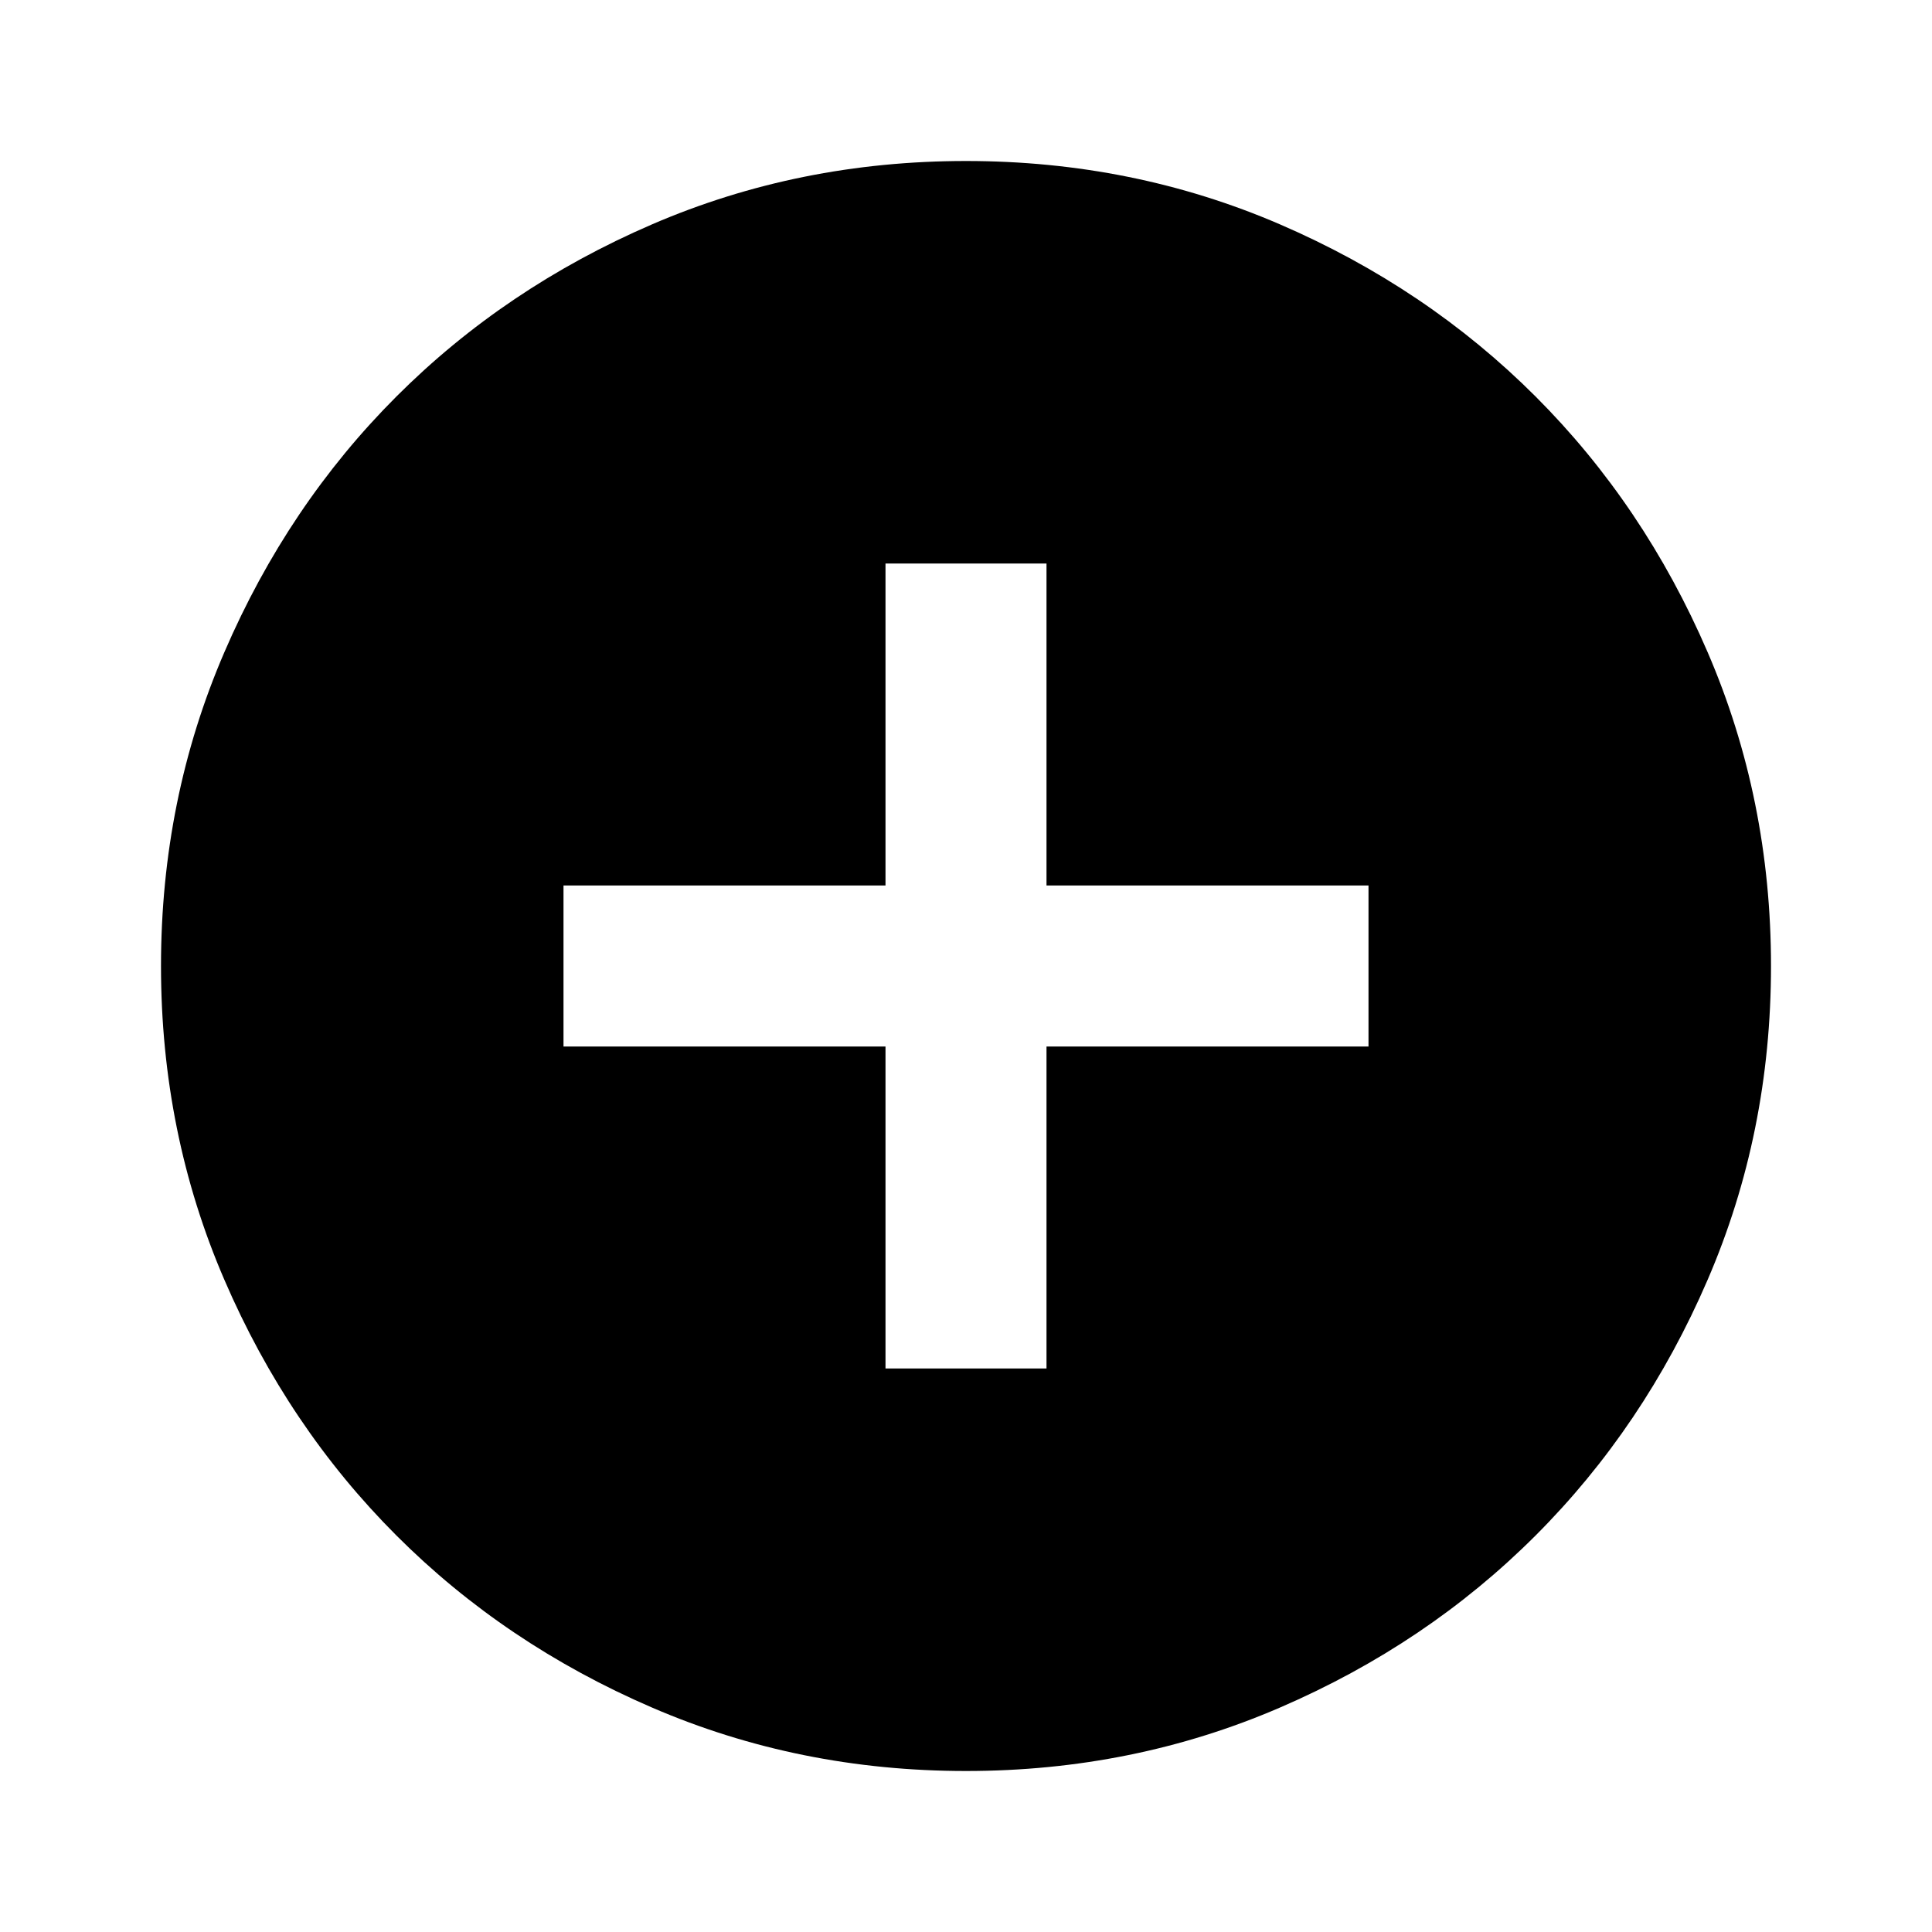
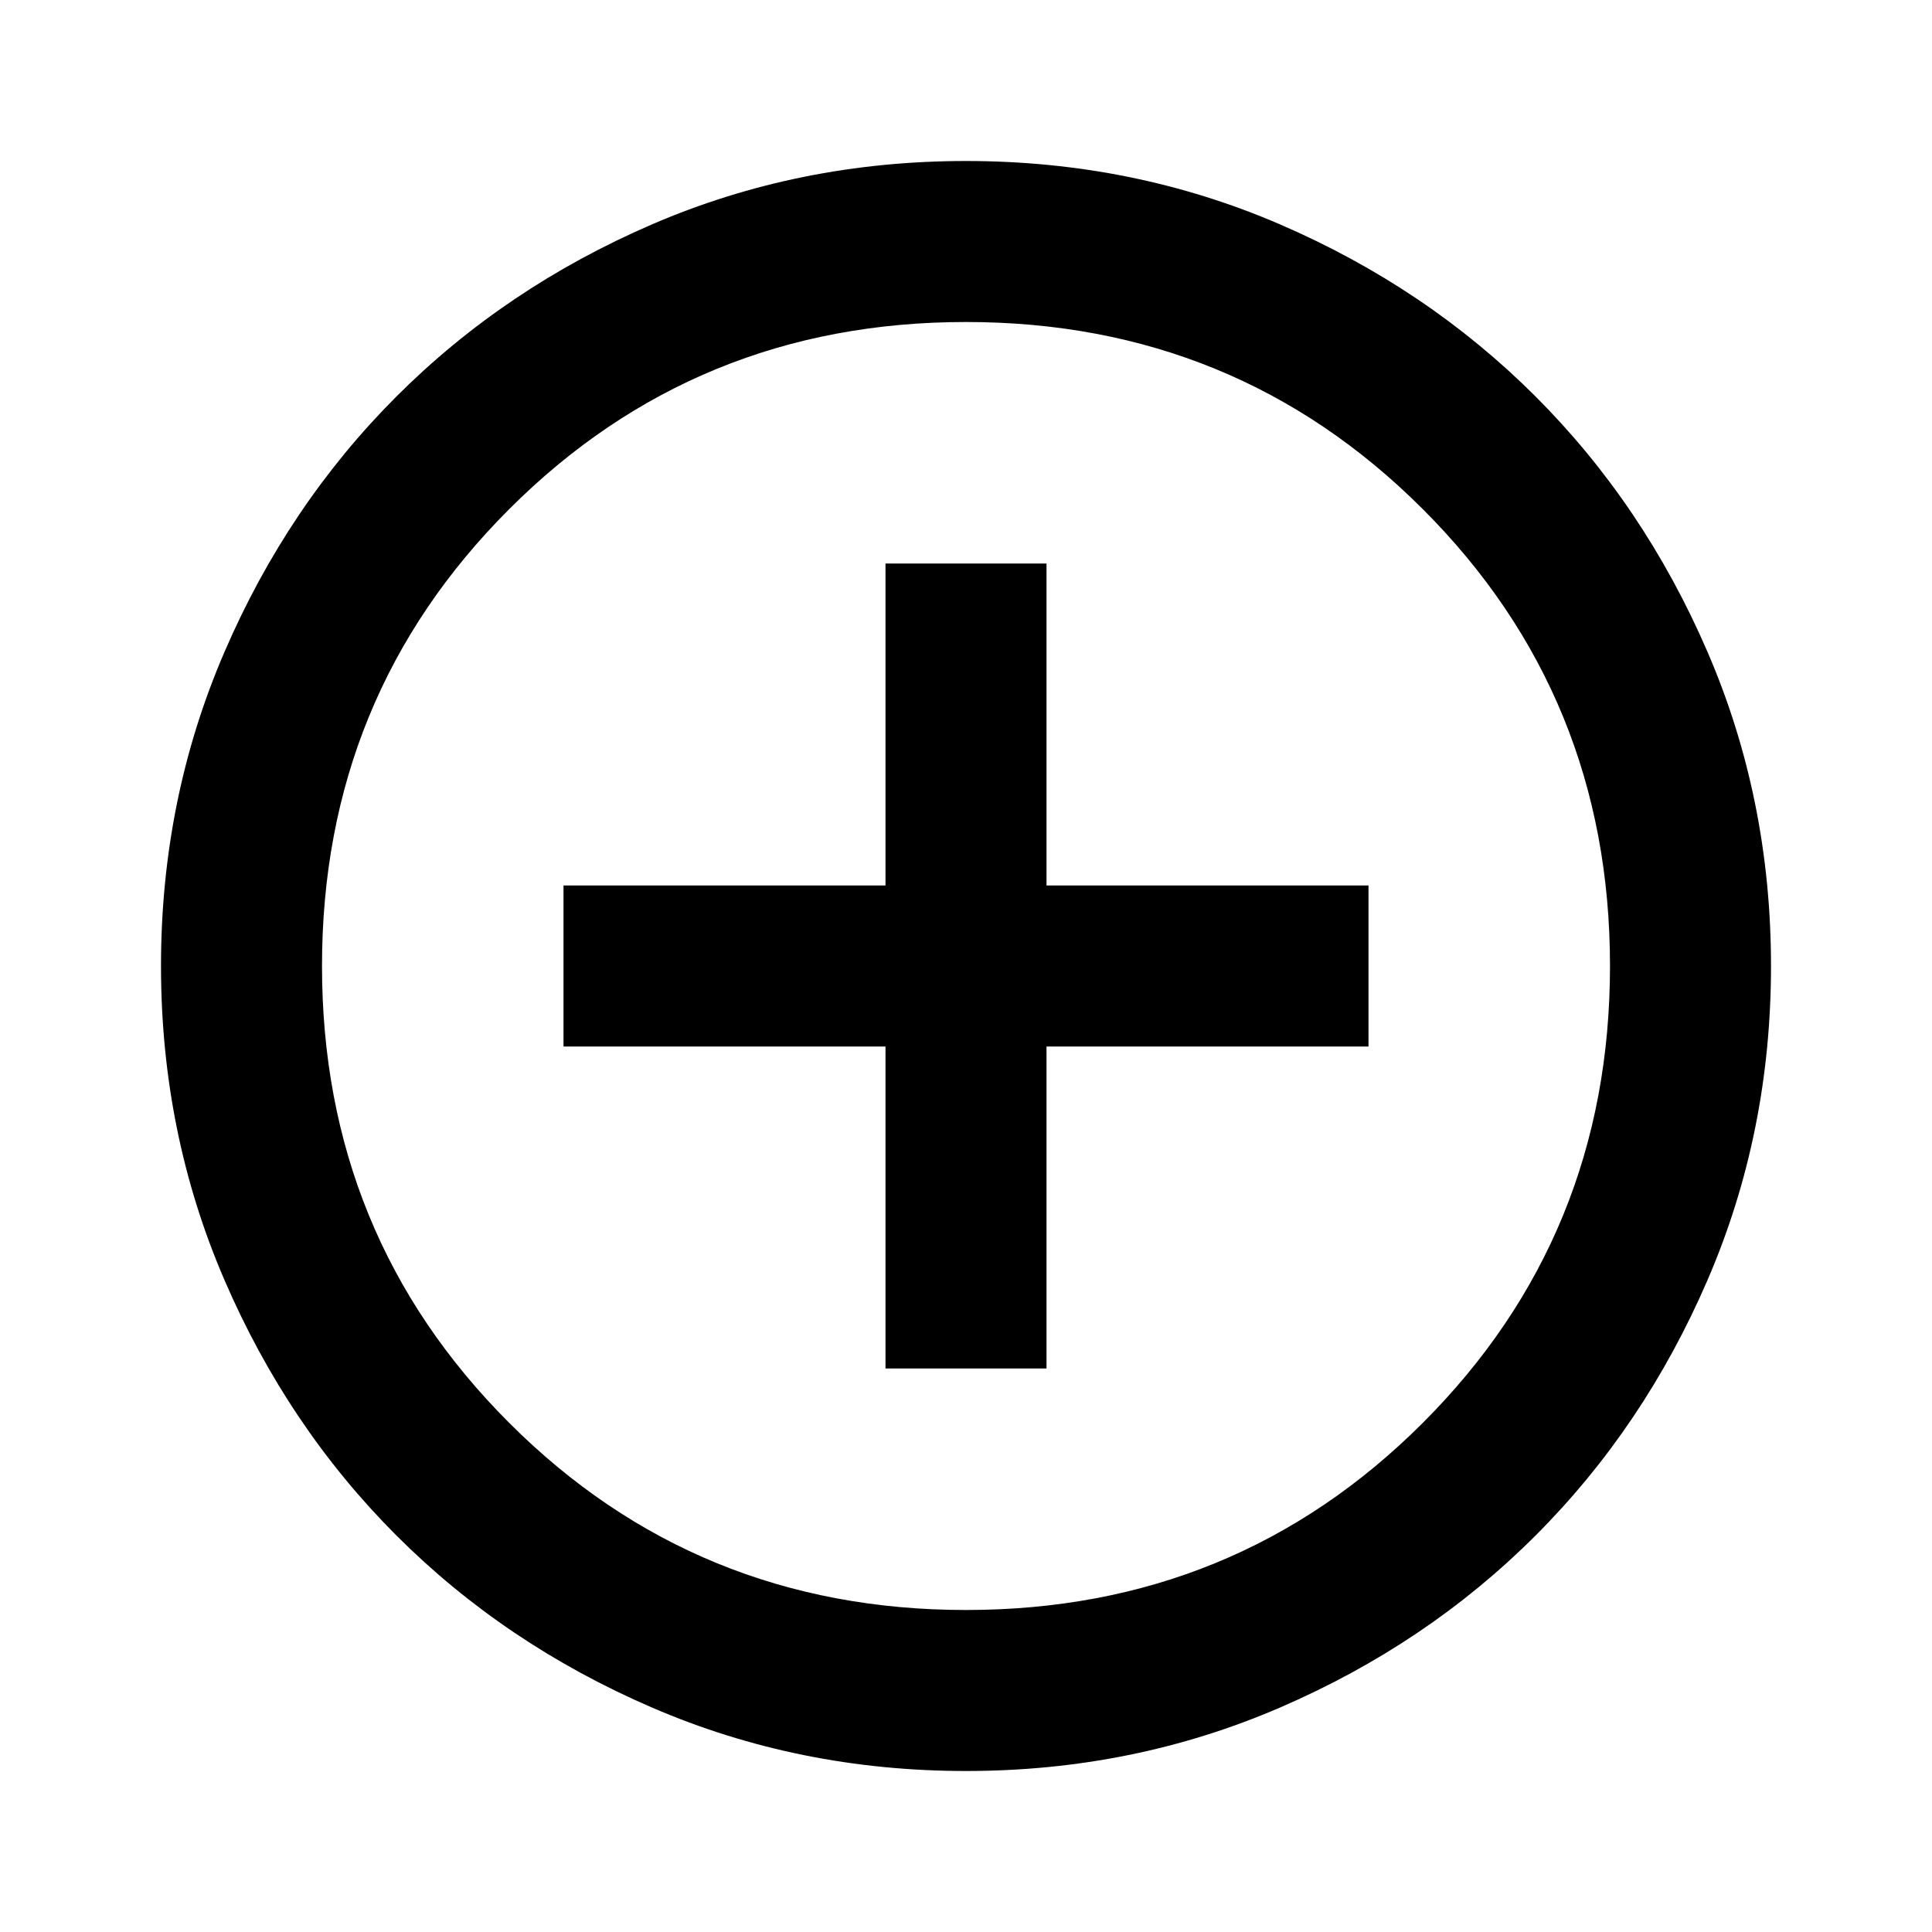
- <svg xmlns="http://www.w3.org/2000/svg" viewPort="0 0 24 24" height="24" width="24">
-   <path d="M11 17h2v-4h4v-2h-4V7h-2v4H7v2h4Zm1 5q-2.075 0-3.9-.788-1.825-.787-3.175-2.137-1.35-1.35-2.137-3.175Q2 14.075 2 12t.788-3.9q.787-1.825 2.137-3.175 1.35-1.35 3.175-2.138Q9.925 2 12 2t3.9.787q1.825.788 3.175 2.138 1.35 1.35 2.137 3.175Q22 9.925 22 12t-.788 3.9q-.787 1.825-2.137 3.175-1.35 1.35-3.175 2.137Q14.075 22 12 22Z" />
+ <svg xmlns="http://www.w3.org/2000/svg" height="24" width="24">
+   <path d="M11 17h2v-4h4v-2h-4V7h-2v4H7v2h4Zm1 5q-2.075 0-3.9-.788-1.825-.787-3.175-2.137-1.35-1.35-2.137-3.175Q2 14.075 2 12t.788-3.9q.787-1.825 2.137-3.175 1.35-1.35 3.175-2.138Q9.925 2 12 2t3.9.787q1.825.788 3.175 2.138 1.35 1.35 2.137 3.175Q22 9.925 22 12t-.788 3.9q-.787 1.825-2.137 3.175-1.35 1.35-3.175 2.137Q14.075 22 12 22Zm0-2q3.35 0 5.675-2.325Q20 15.35 20 12q0-3.35-2.325-5.675Q15.35 4 12 4 8.65 4 6.325 6.325 4 8.65 4 12q0 3.35 2.325 5.675Q8.65 20 12 20Zm0-8Z" />
</svg>
